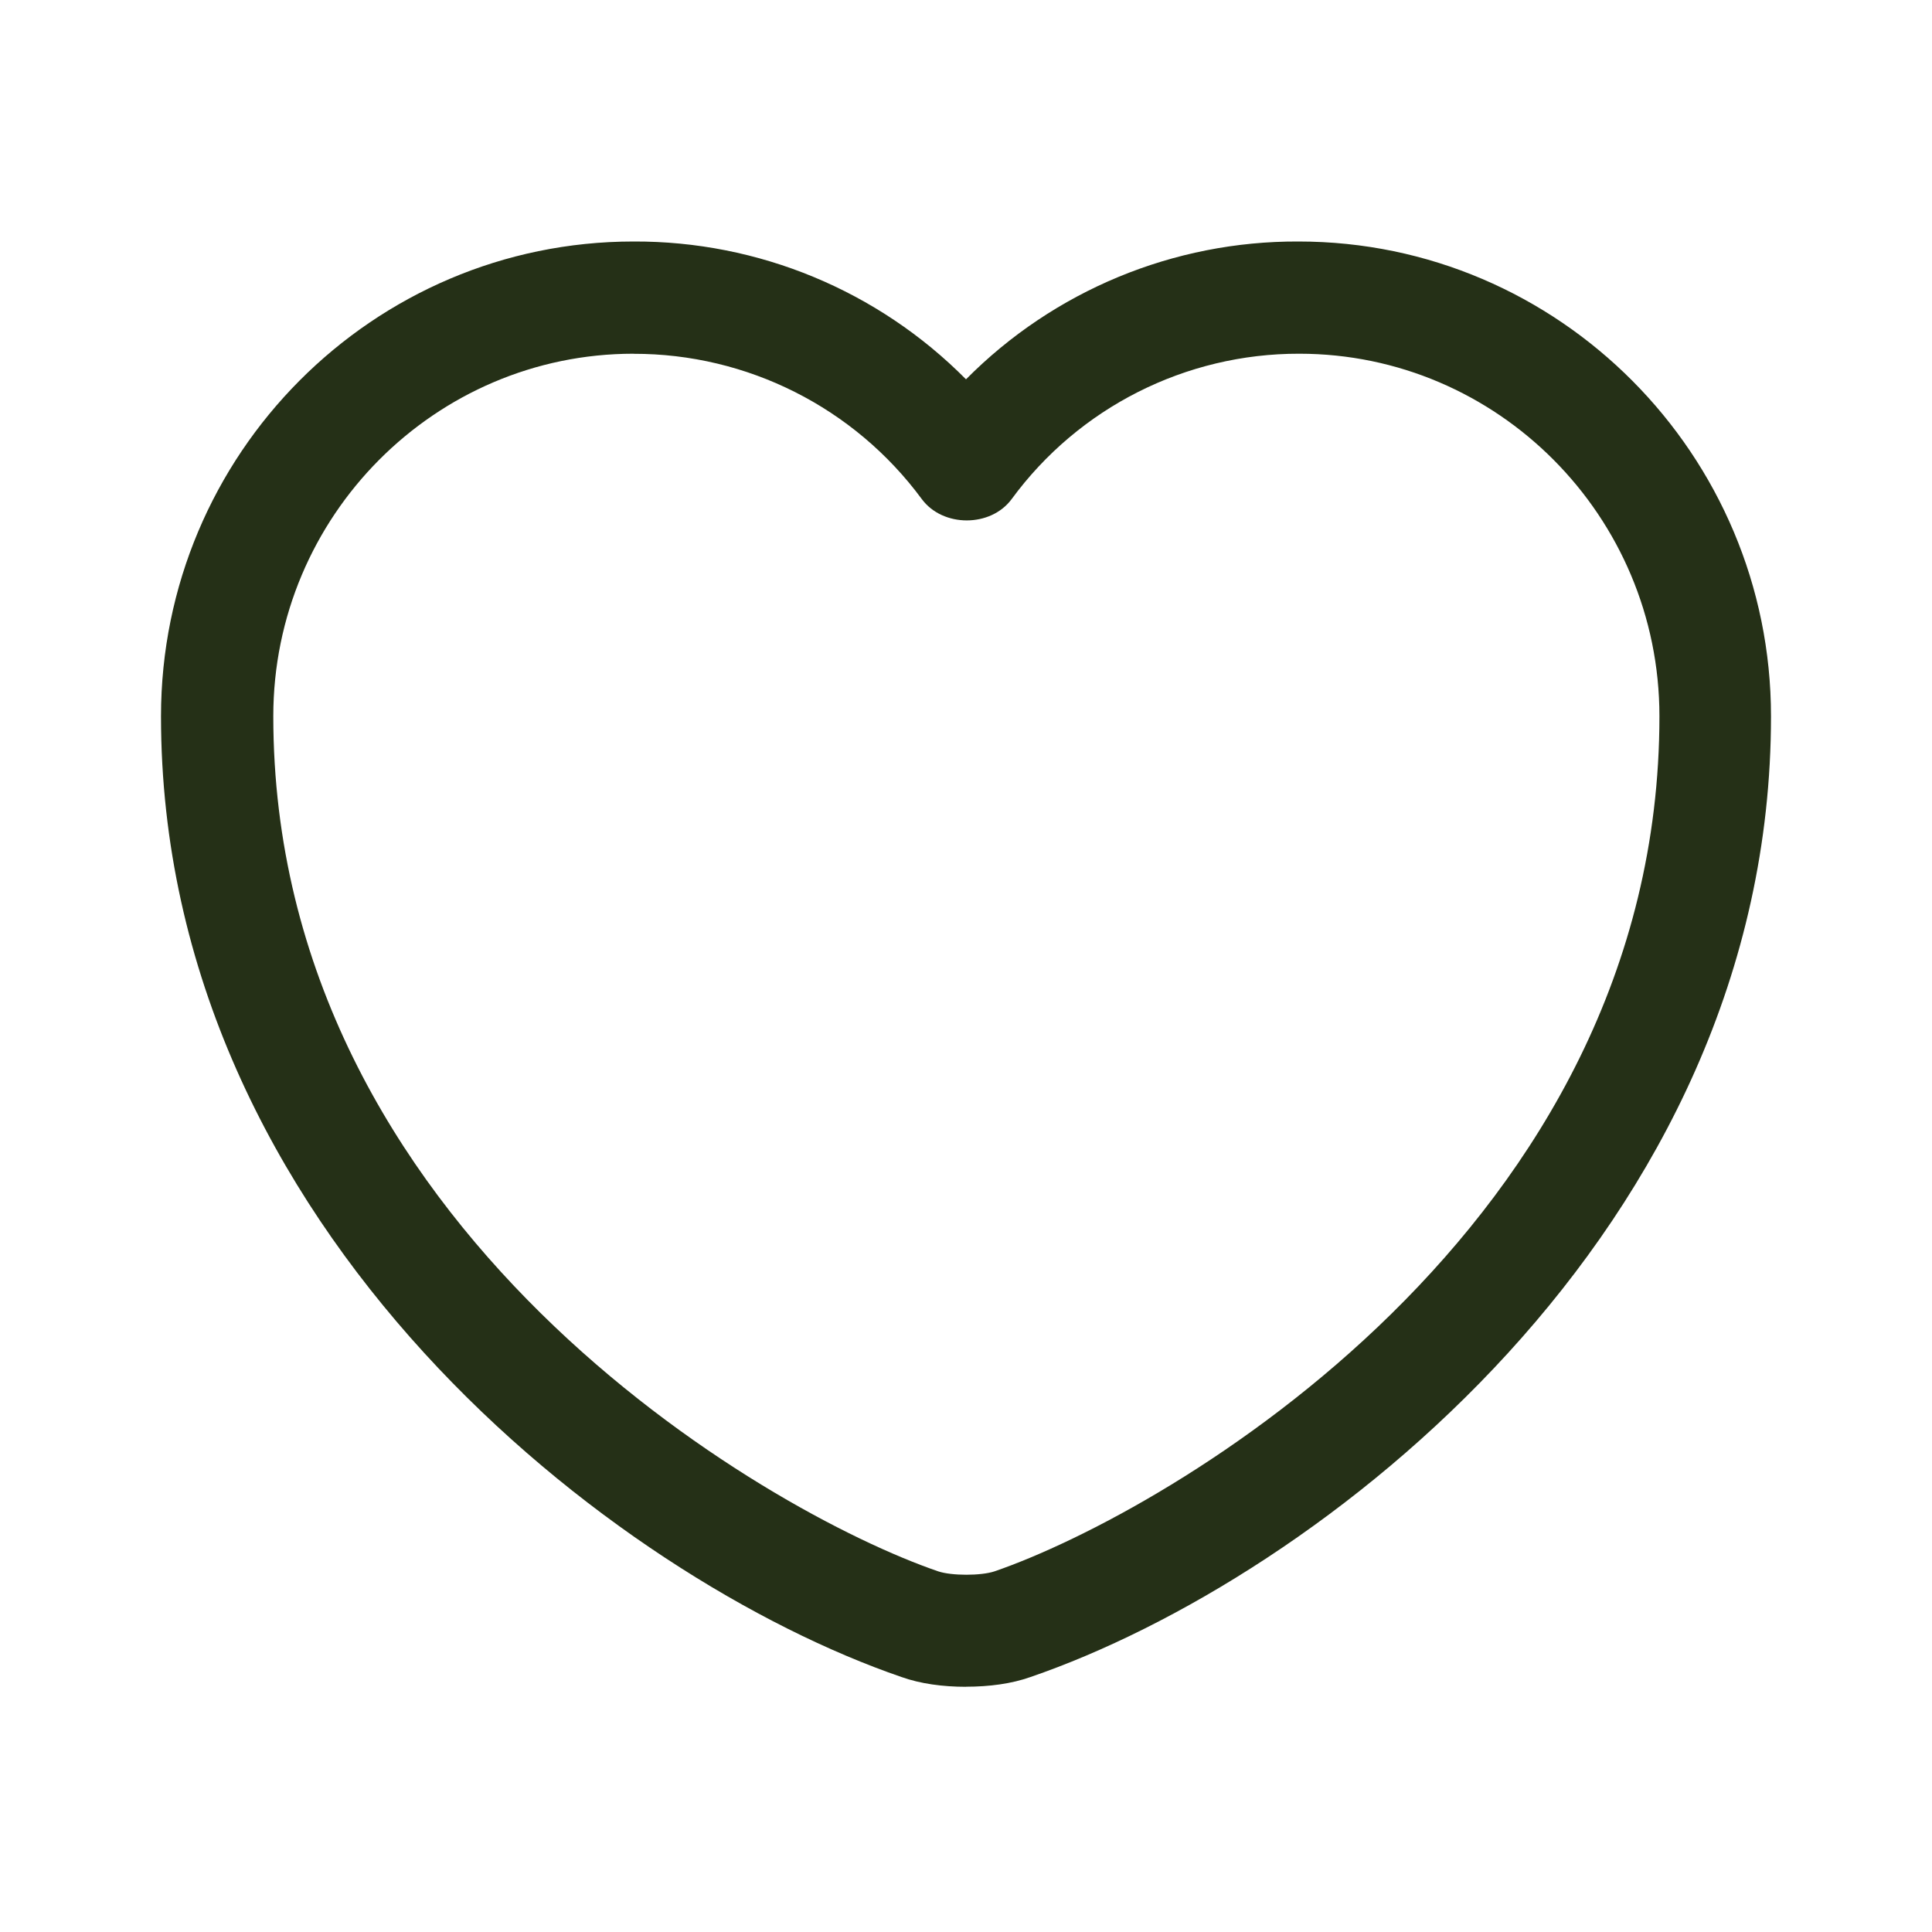
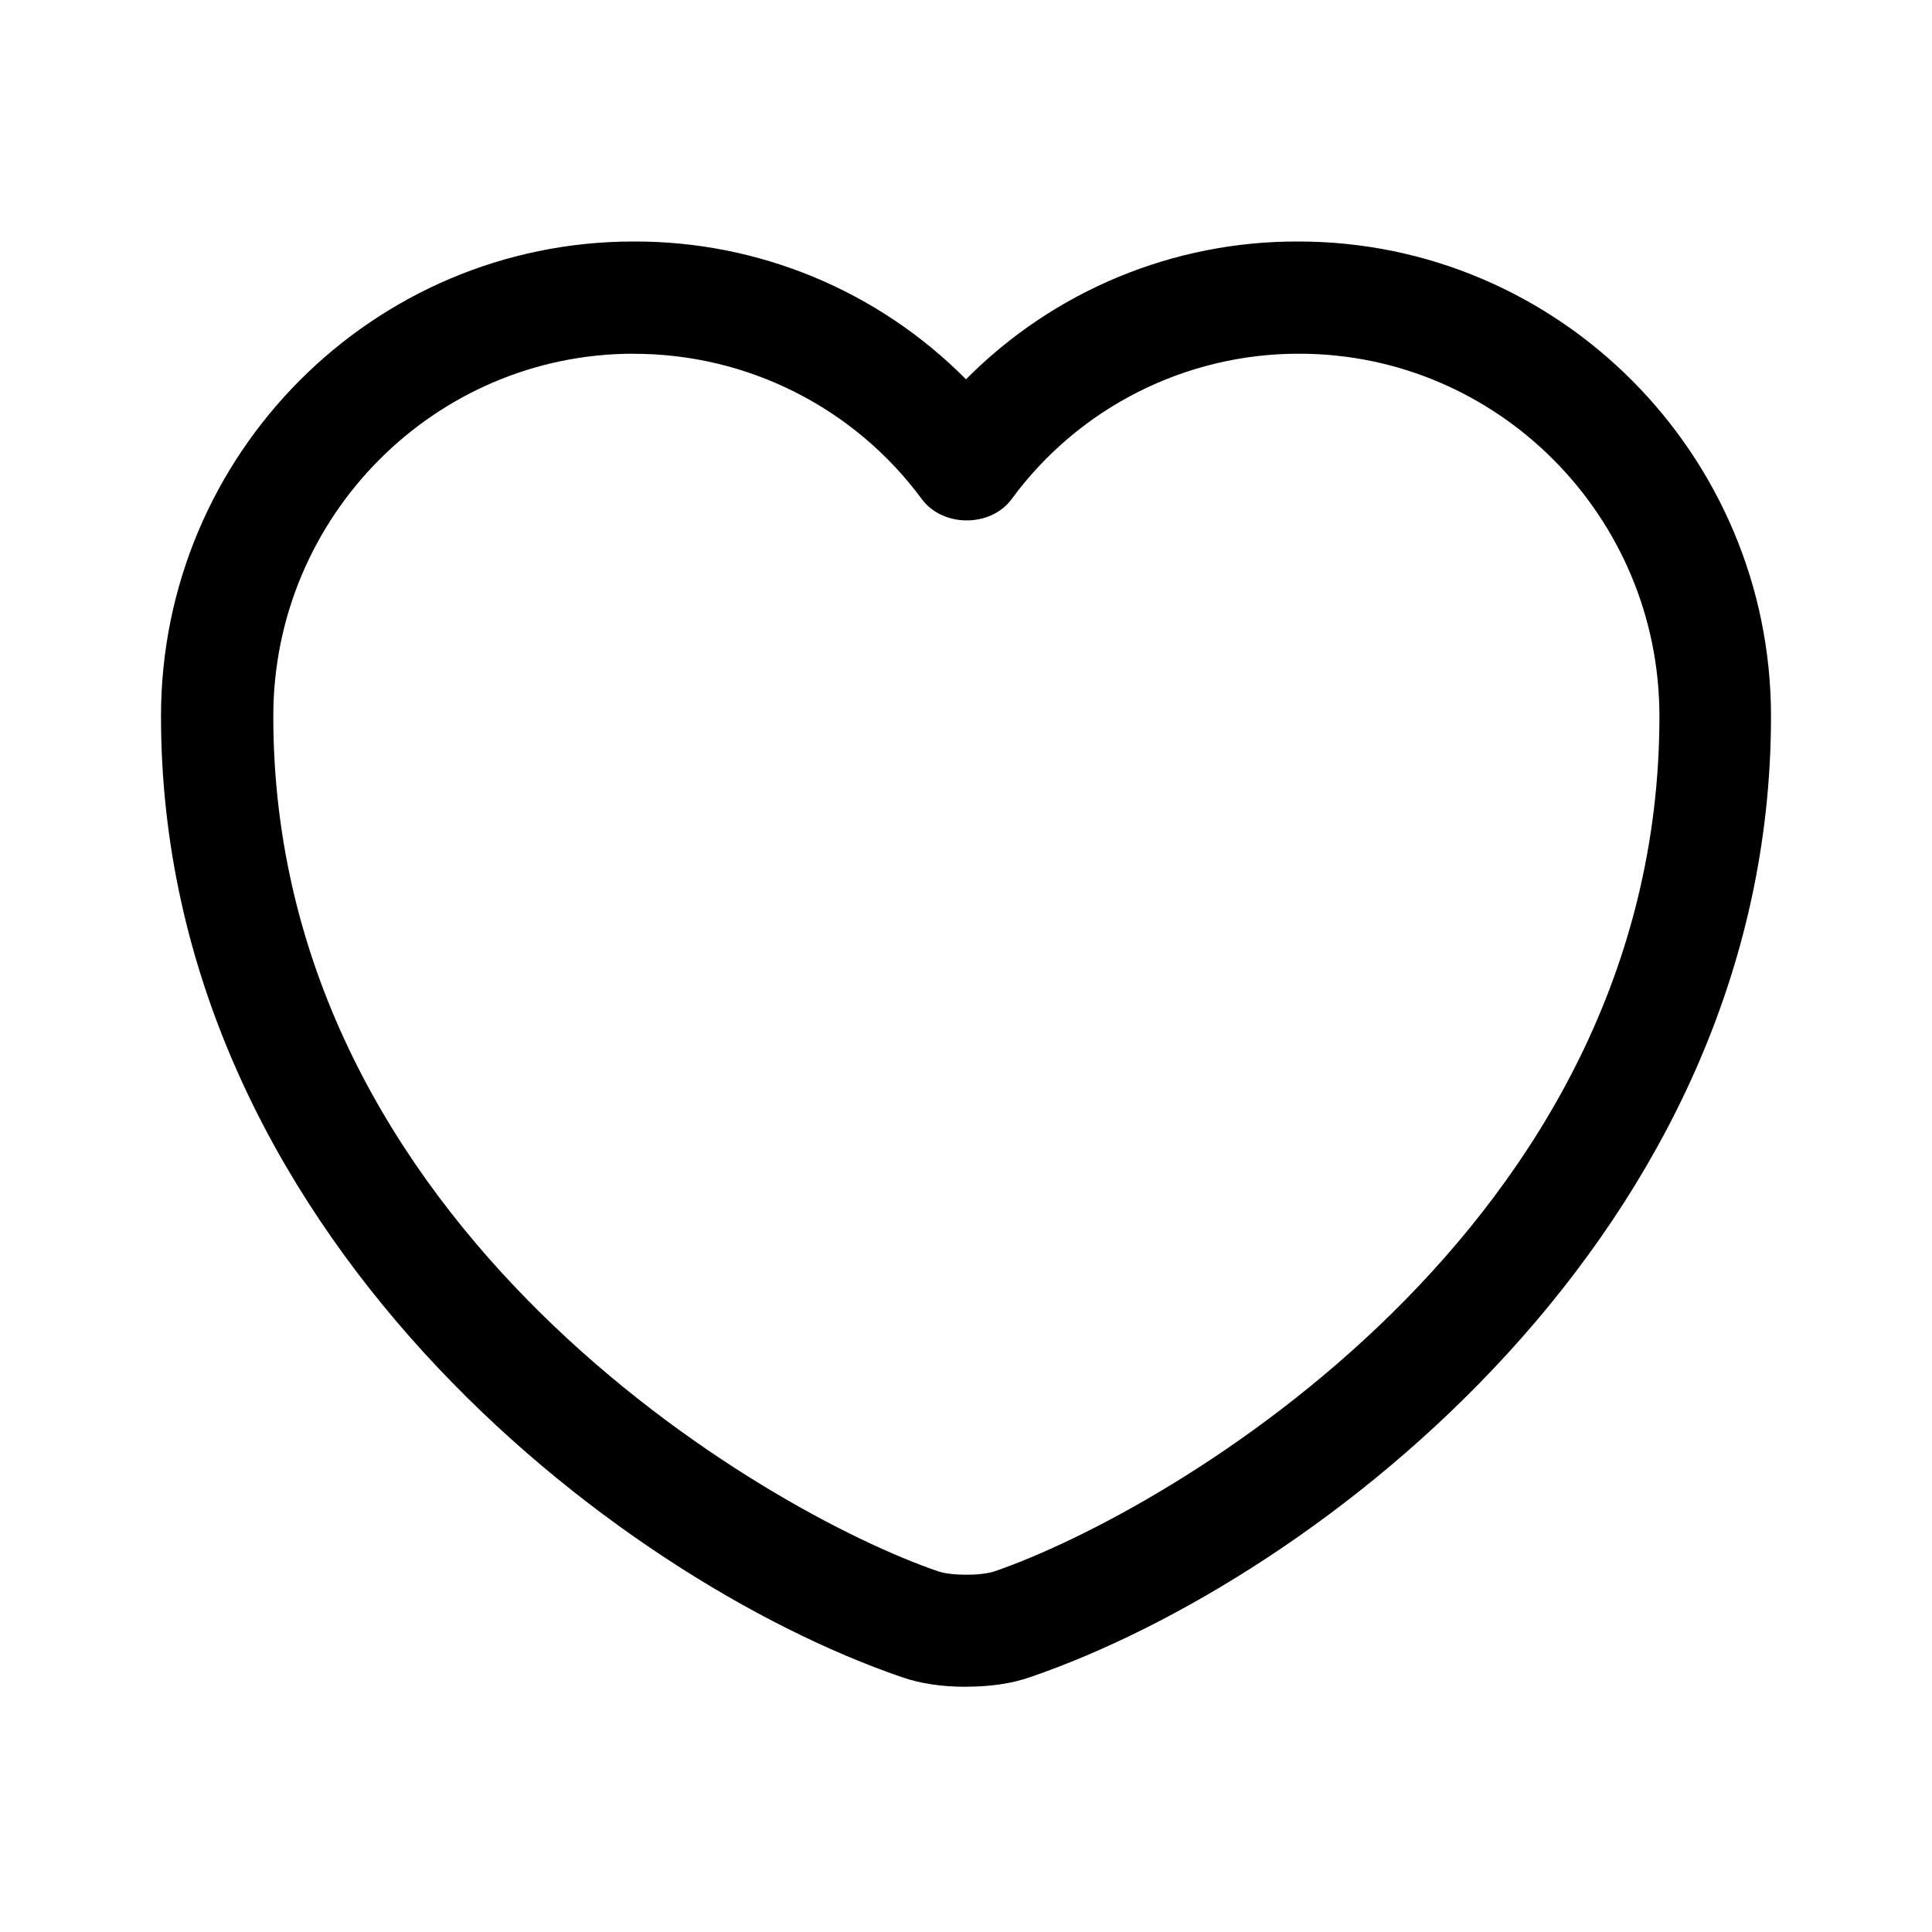
<svg xmlns="http://www.w3.org/2000/svg" width="24" height="24" fill="none" viewBox="0 0 24 24">
-   <path fill="#253017" d="M12 20.954c-.288 0-.567-.038-.8-.121C7.647 19.614 2 15.288 2 8.898 2 5.642 4.633 3 7.87 3A5.78 5.78 0 0 1 12 4.712 5.78 5.78 0 0 1 16.13 3C19.367 3 22 5.651 22 8.898c0 6.4-5.646 10.716-9.2 11.935-.233.083-.512.12-.8.12M7.87 4.394c-2.465 0-4.475 2.019-4.475 4.503 0 6.353 6.112 9.888 8.26 10.623.168.056.531.056.699 0 2.139-.735 8.26-4.26 8.26-10.623 0-2.484-2.01-4.503-4.474-4.503A4.42 4.42 0 0 0 12.567 6.2c-.26.353-.855.353-1.116 0A4.44 4.44 0 0 0 7.87 4.395" />
+   <path fill="currentColor" d="M12 20.954c-.288 0-.567-.038-.8-.121C7.647 19.614 2 15.288 2 8.898 2 5.642 4.633 3 7.87 3A5.78 5.78 0 0 1 12 4.712 5.78 5.78 0 0 1 16.13 3C19.367 3 22 5.651 22 8.898c0 6.4-5.646 10.716-9.2 11.935-.233.083-.512.12-.8.12M7.87 4.394c-2.465 0-4.475 2.019-4.475 4.503 0 6.353 6.112 9.888 8.26 10.623.168.056.531.056.699 0 2.139-.735 8.26-4.26 8.26-10.623 0-2.484-2.01-4.503-4.474-4.503A4.42 4.42 0 0 0 12.567 6.2c-.26.353-.855.353-1.116 0A4.44 4.44 0 0 0 7.87 4.395" />
</svg>
